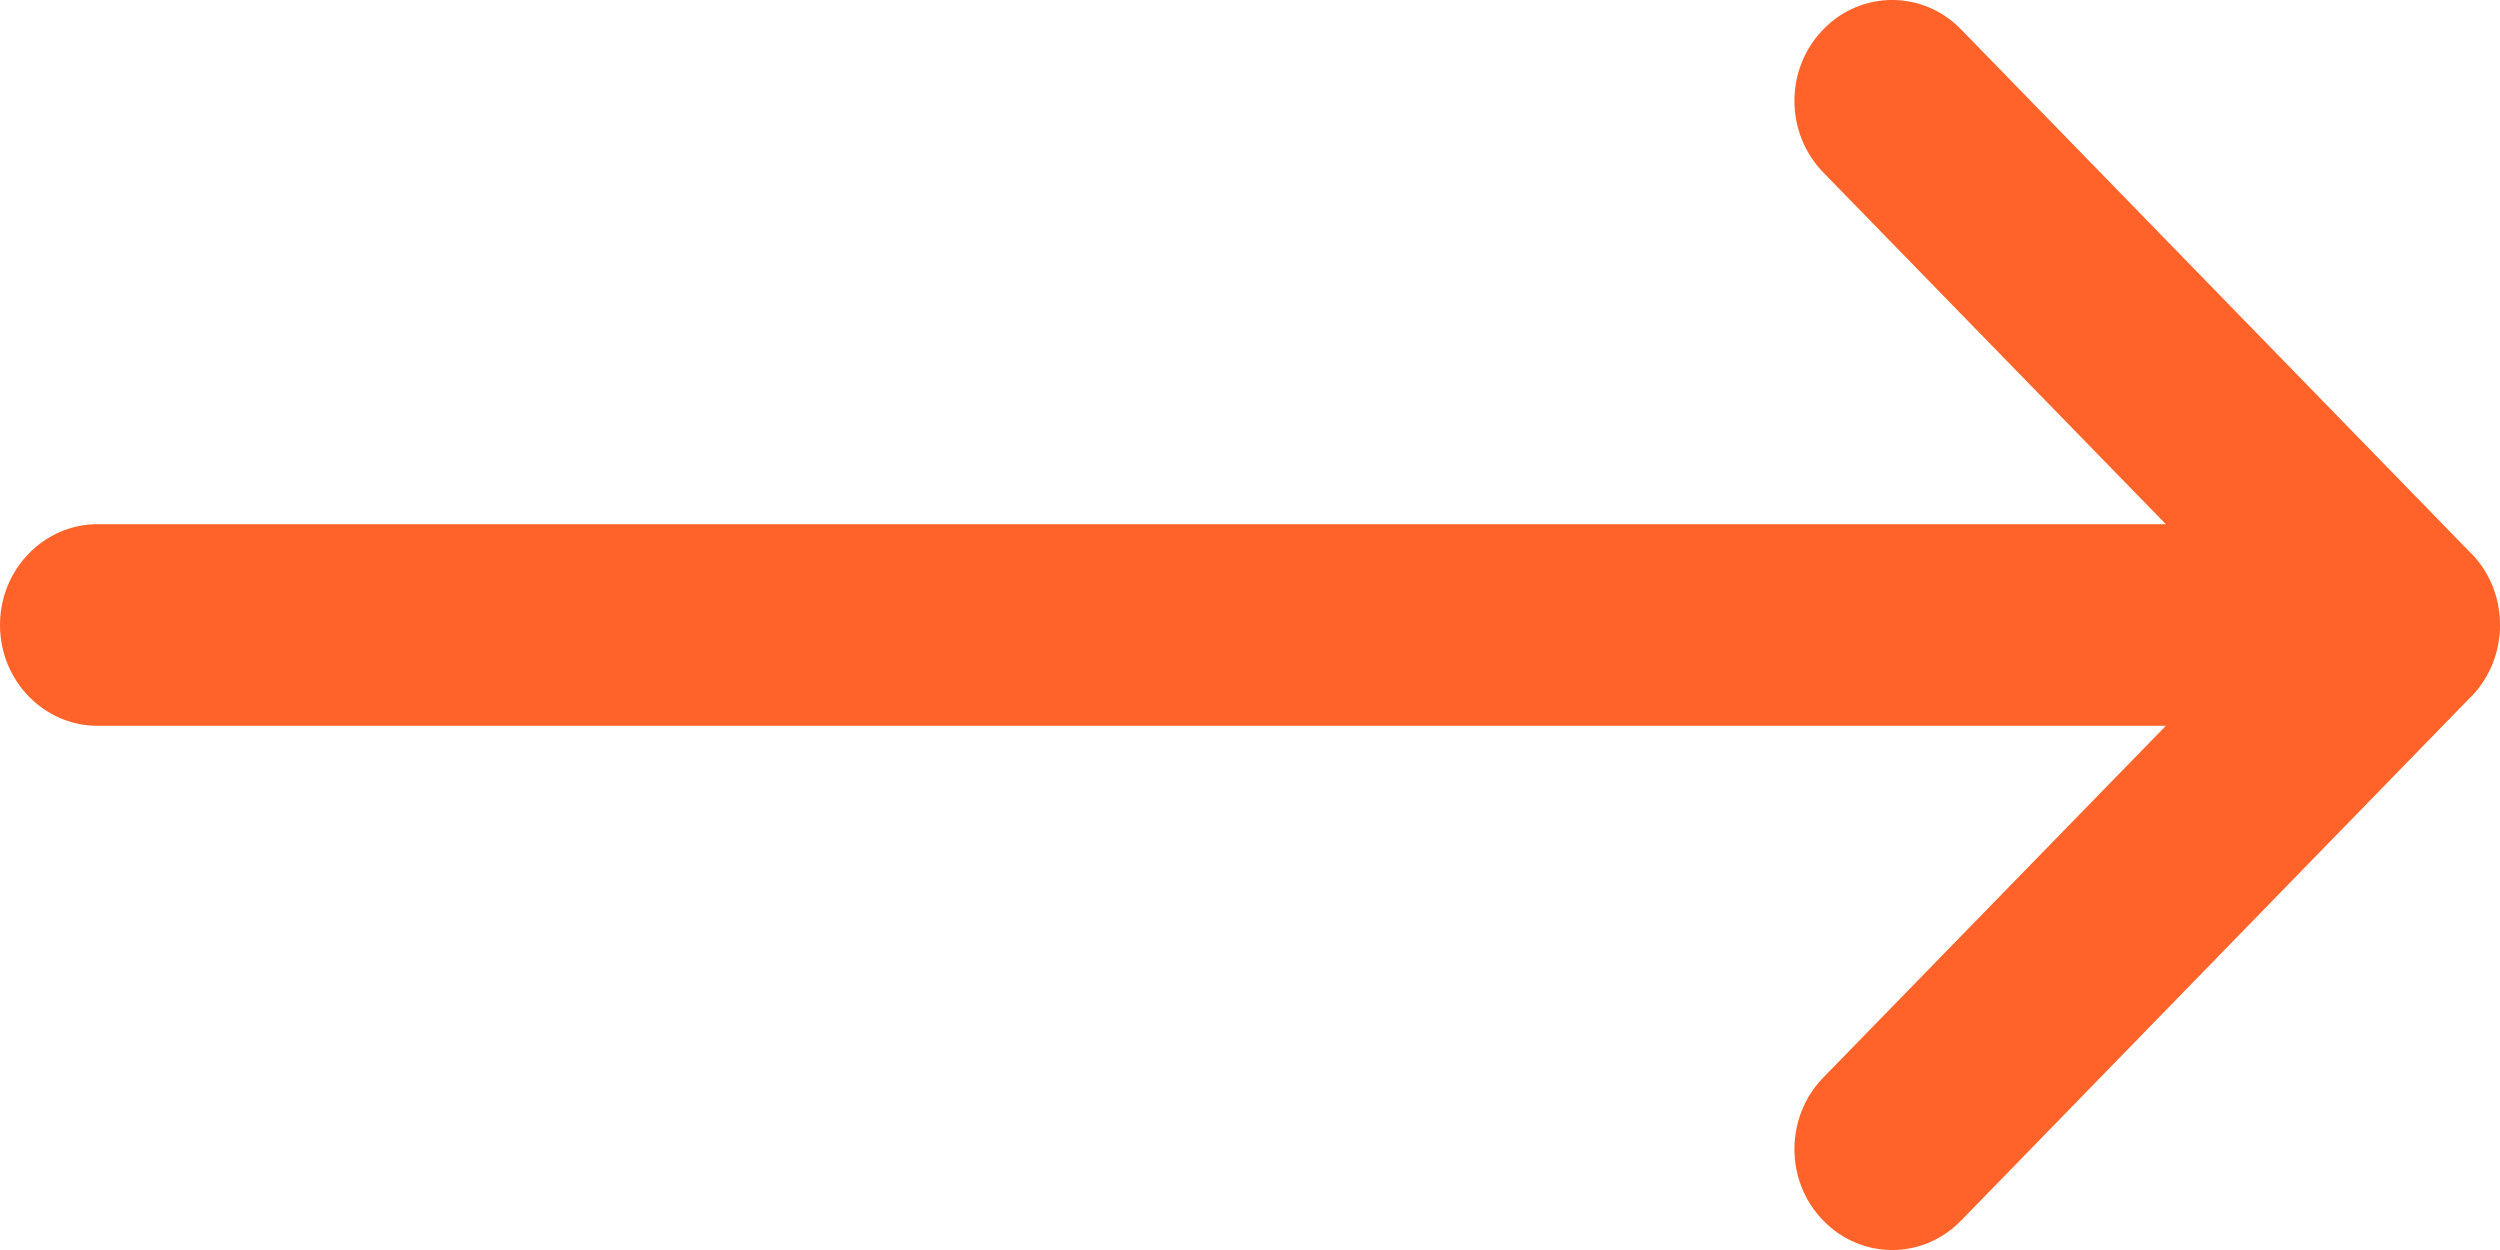
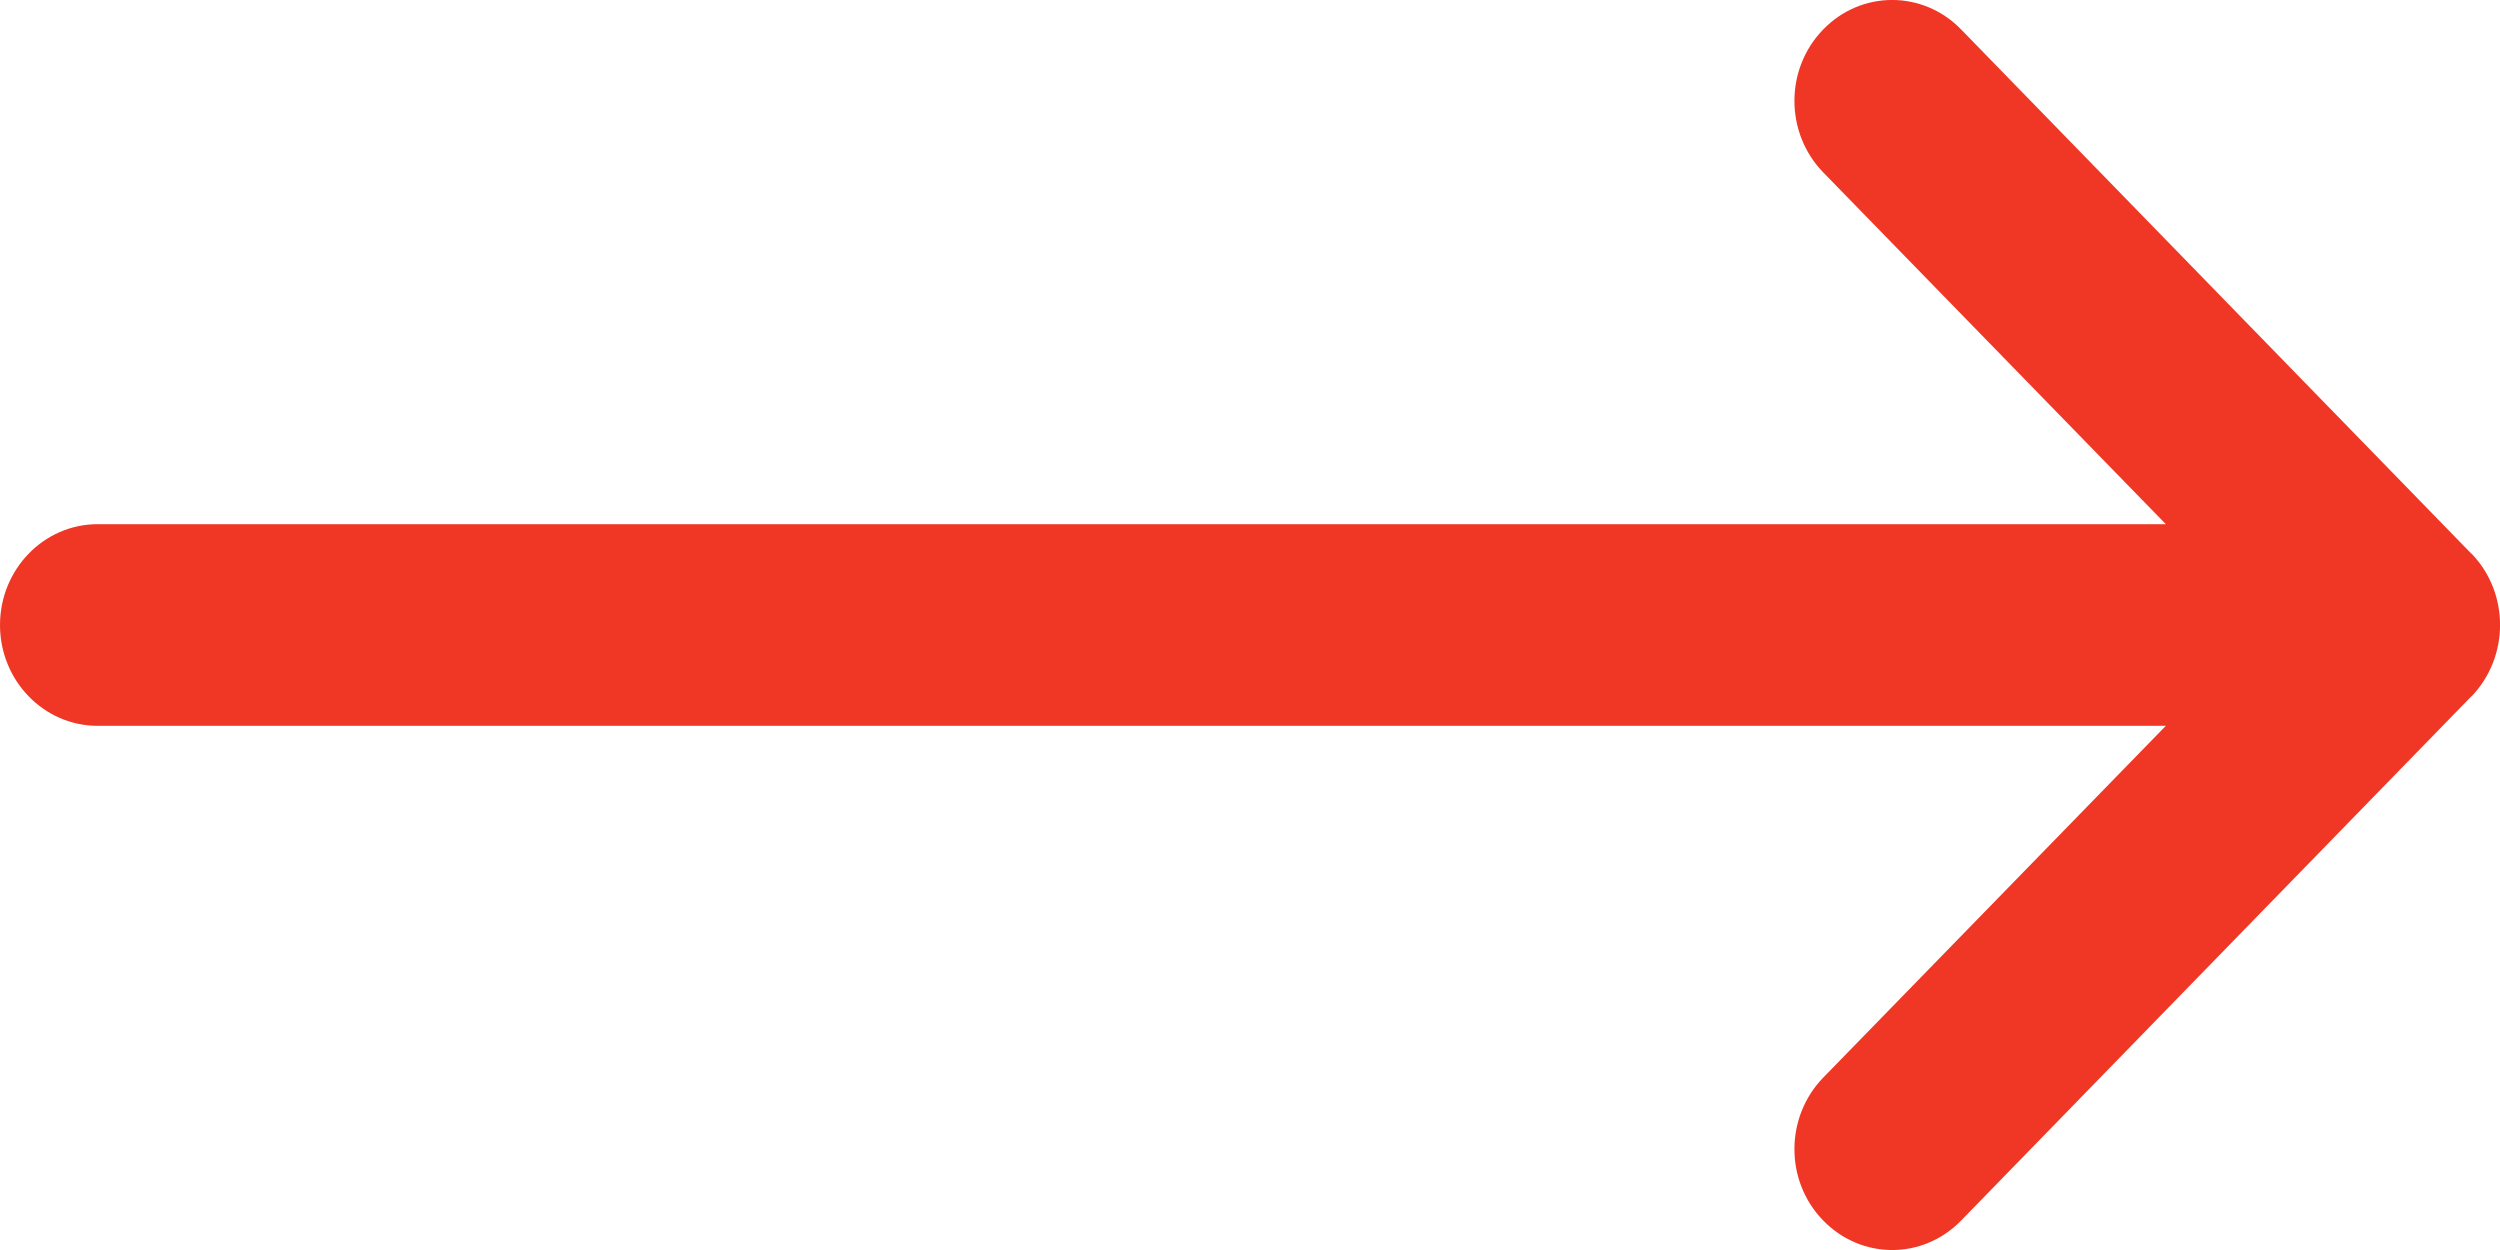
<svg xmlns="http://www.w3.org/2000/svg" preserveAspectRatio="none" overflow="visible" style="display: block;" width="12" height="6" viewBox="0 0 12 6" fill="none">
  <g id="Group">
-     <path id="Vector" d="M11.863 2.657C11.862 2.657 11.862 2.657 11.862 2.657L9.413 0.141C9.229 -0.048 8.932 -0.047 8.75 0.143C8.567 0.332 8.568 0.638 8.751 0.827L10.396 2.516H0.469C0.21 2.516 0 2.733 0 3C0 3.267 0.21 3.484 0.469 3.484H10.396L8.751 5.173C8.568 5.362 8.567 5.668 8.75 5.857C8.933 6.047 9.229 6.048 9.413 5.859L11.862 3.343C11.862 3.343 11.862 3.343 11.863 3.343C12.046 3.153 12.046 2.846 11.863 2.657Z" fill="#FF632A" />
+     <path id="Vector" d="M11.863 2.657C11.862 2.657 11.862 2.657 11.862 2.657L9.413 0.141C9.229 -0.048 8.932 -0.047 8.75 0.143C8.567 0.332 8.568 0.638 8.751 0.827L10.396 2.516H0.469C0.21 2.516 0 2.733 0 3C0 3.267 0.21 3.484 0.469 3.484H10.396L8.751 5.173C8.568 5.362 8.567 5.668 8.75 5.857C8.933 6.047 9.229 6.048 9.413 5.859L11.862 3.343C11.862 3.343 11.862 3.343 11.863 3.343C12.046 3.153 12.046 2.846 11.863 2.657Z" fill="#f03725" />
  </g>
</svg>
